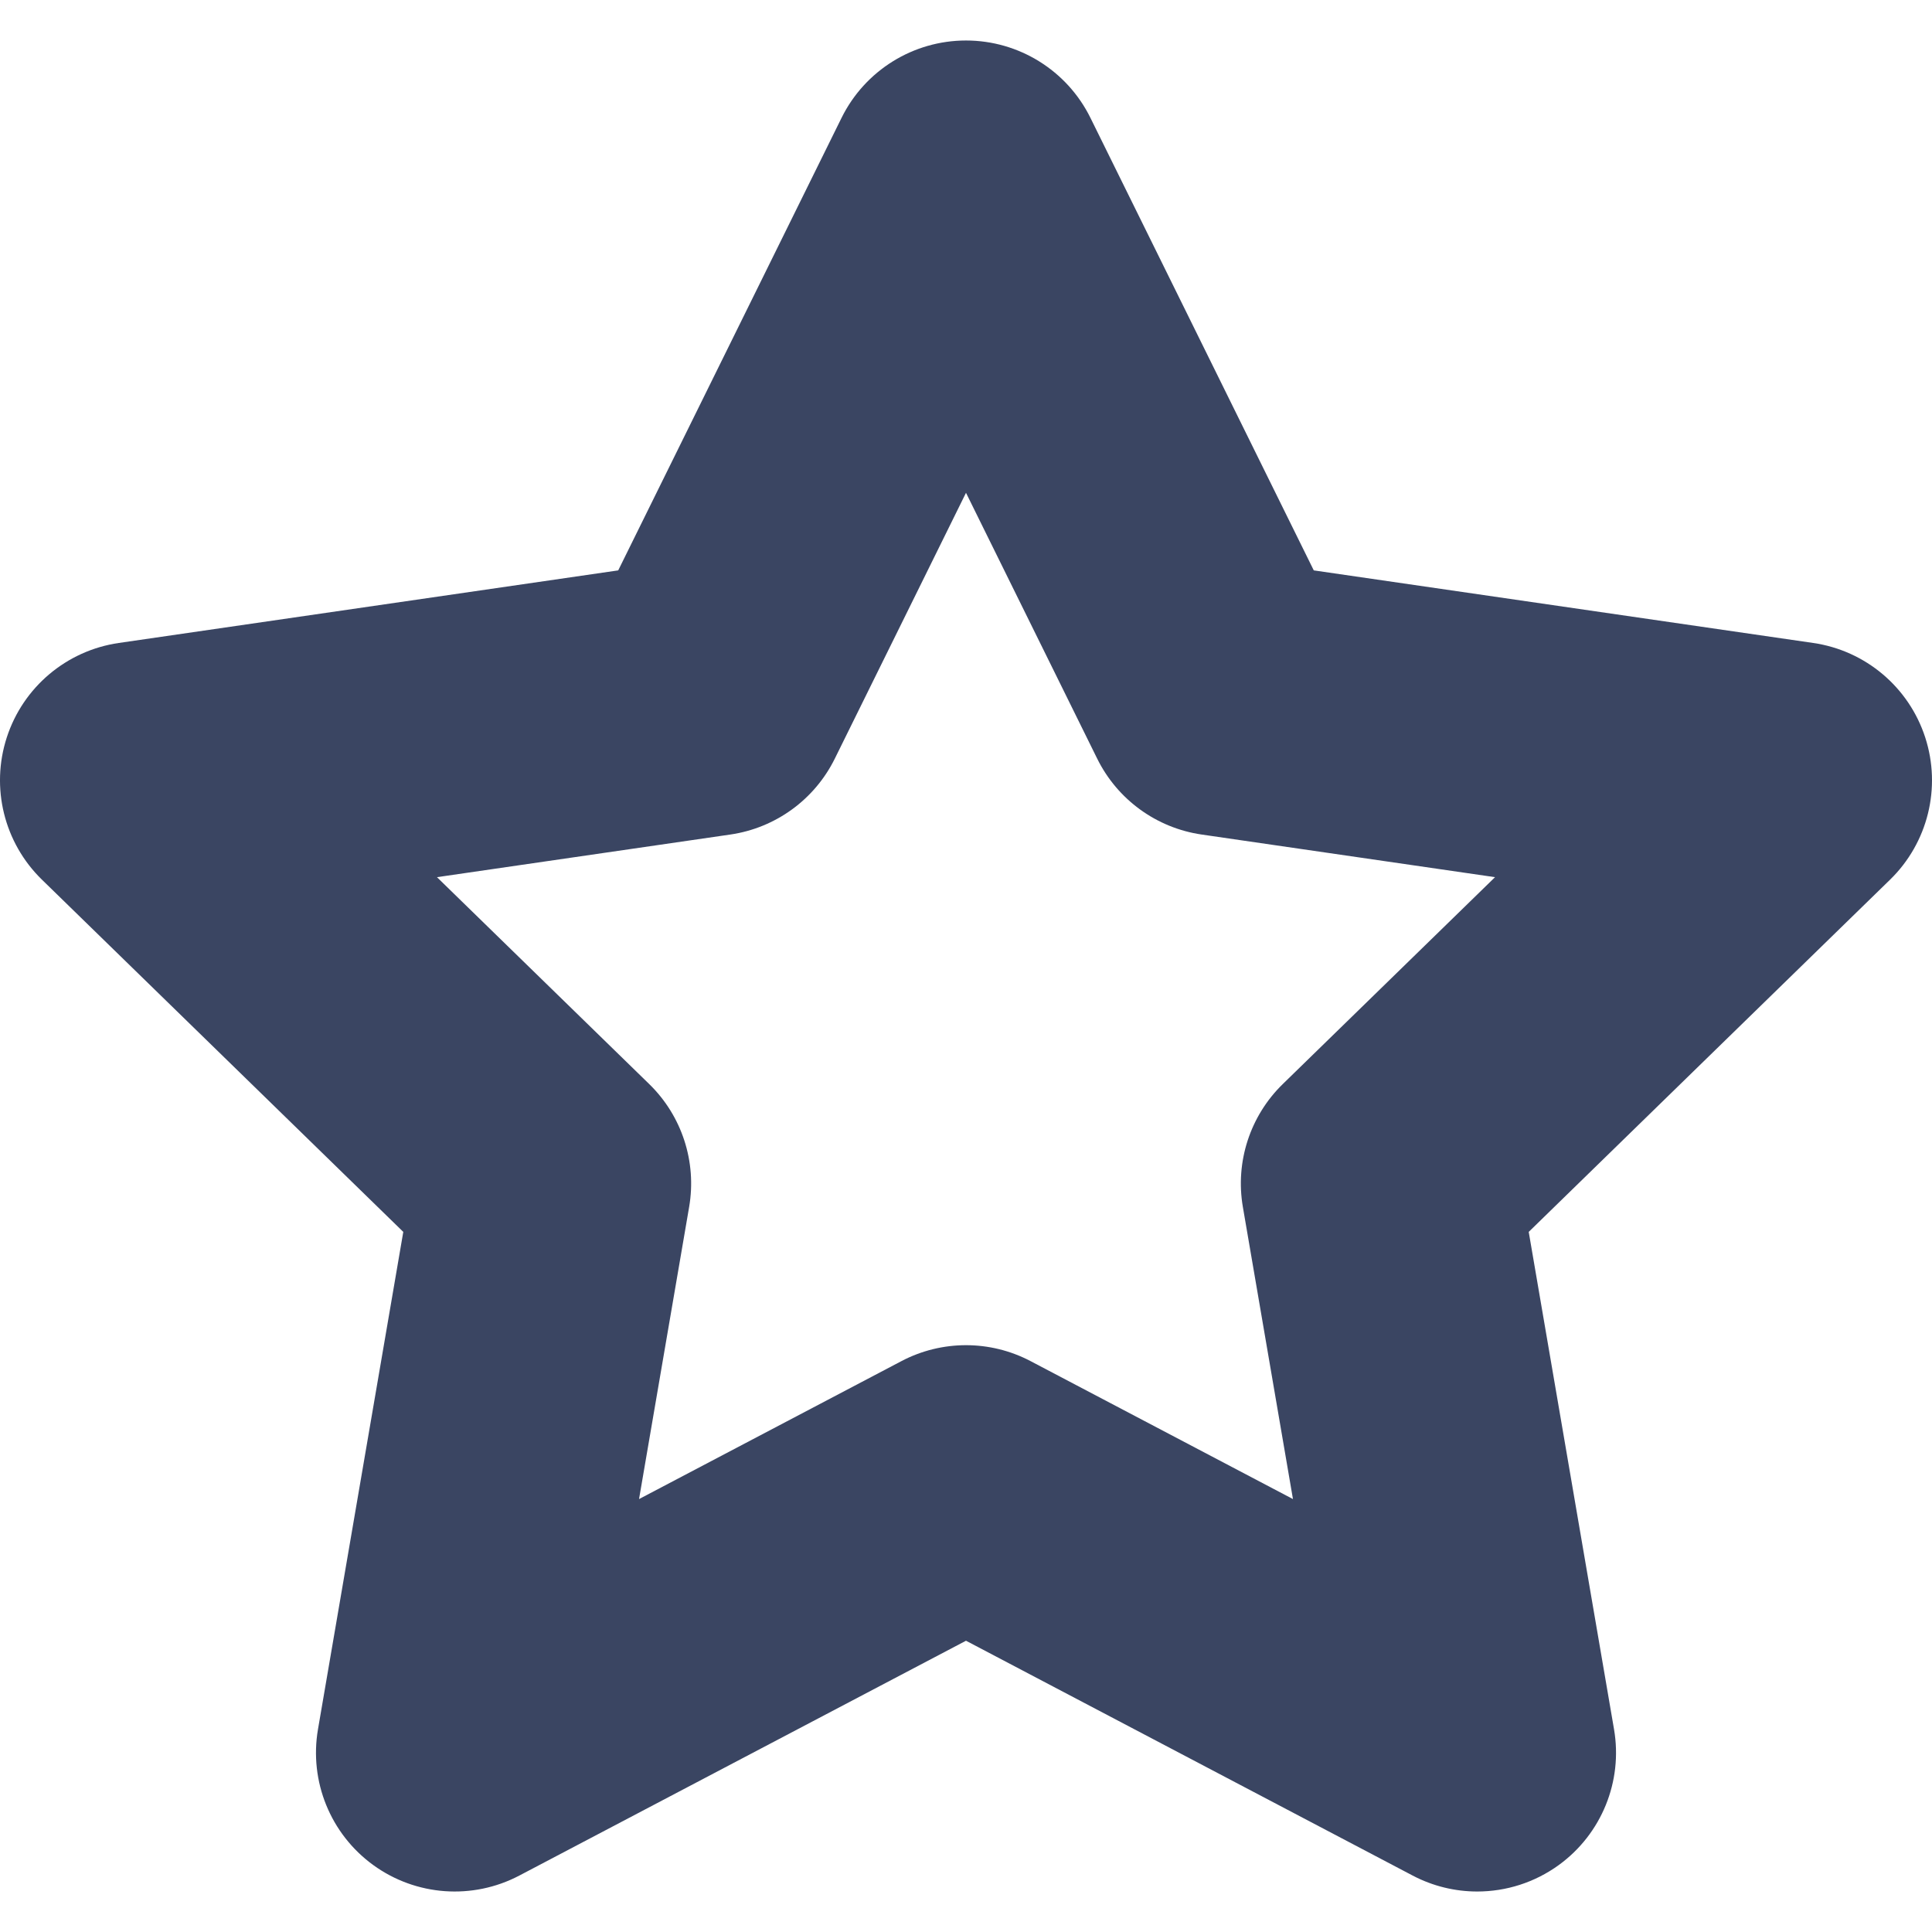
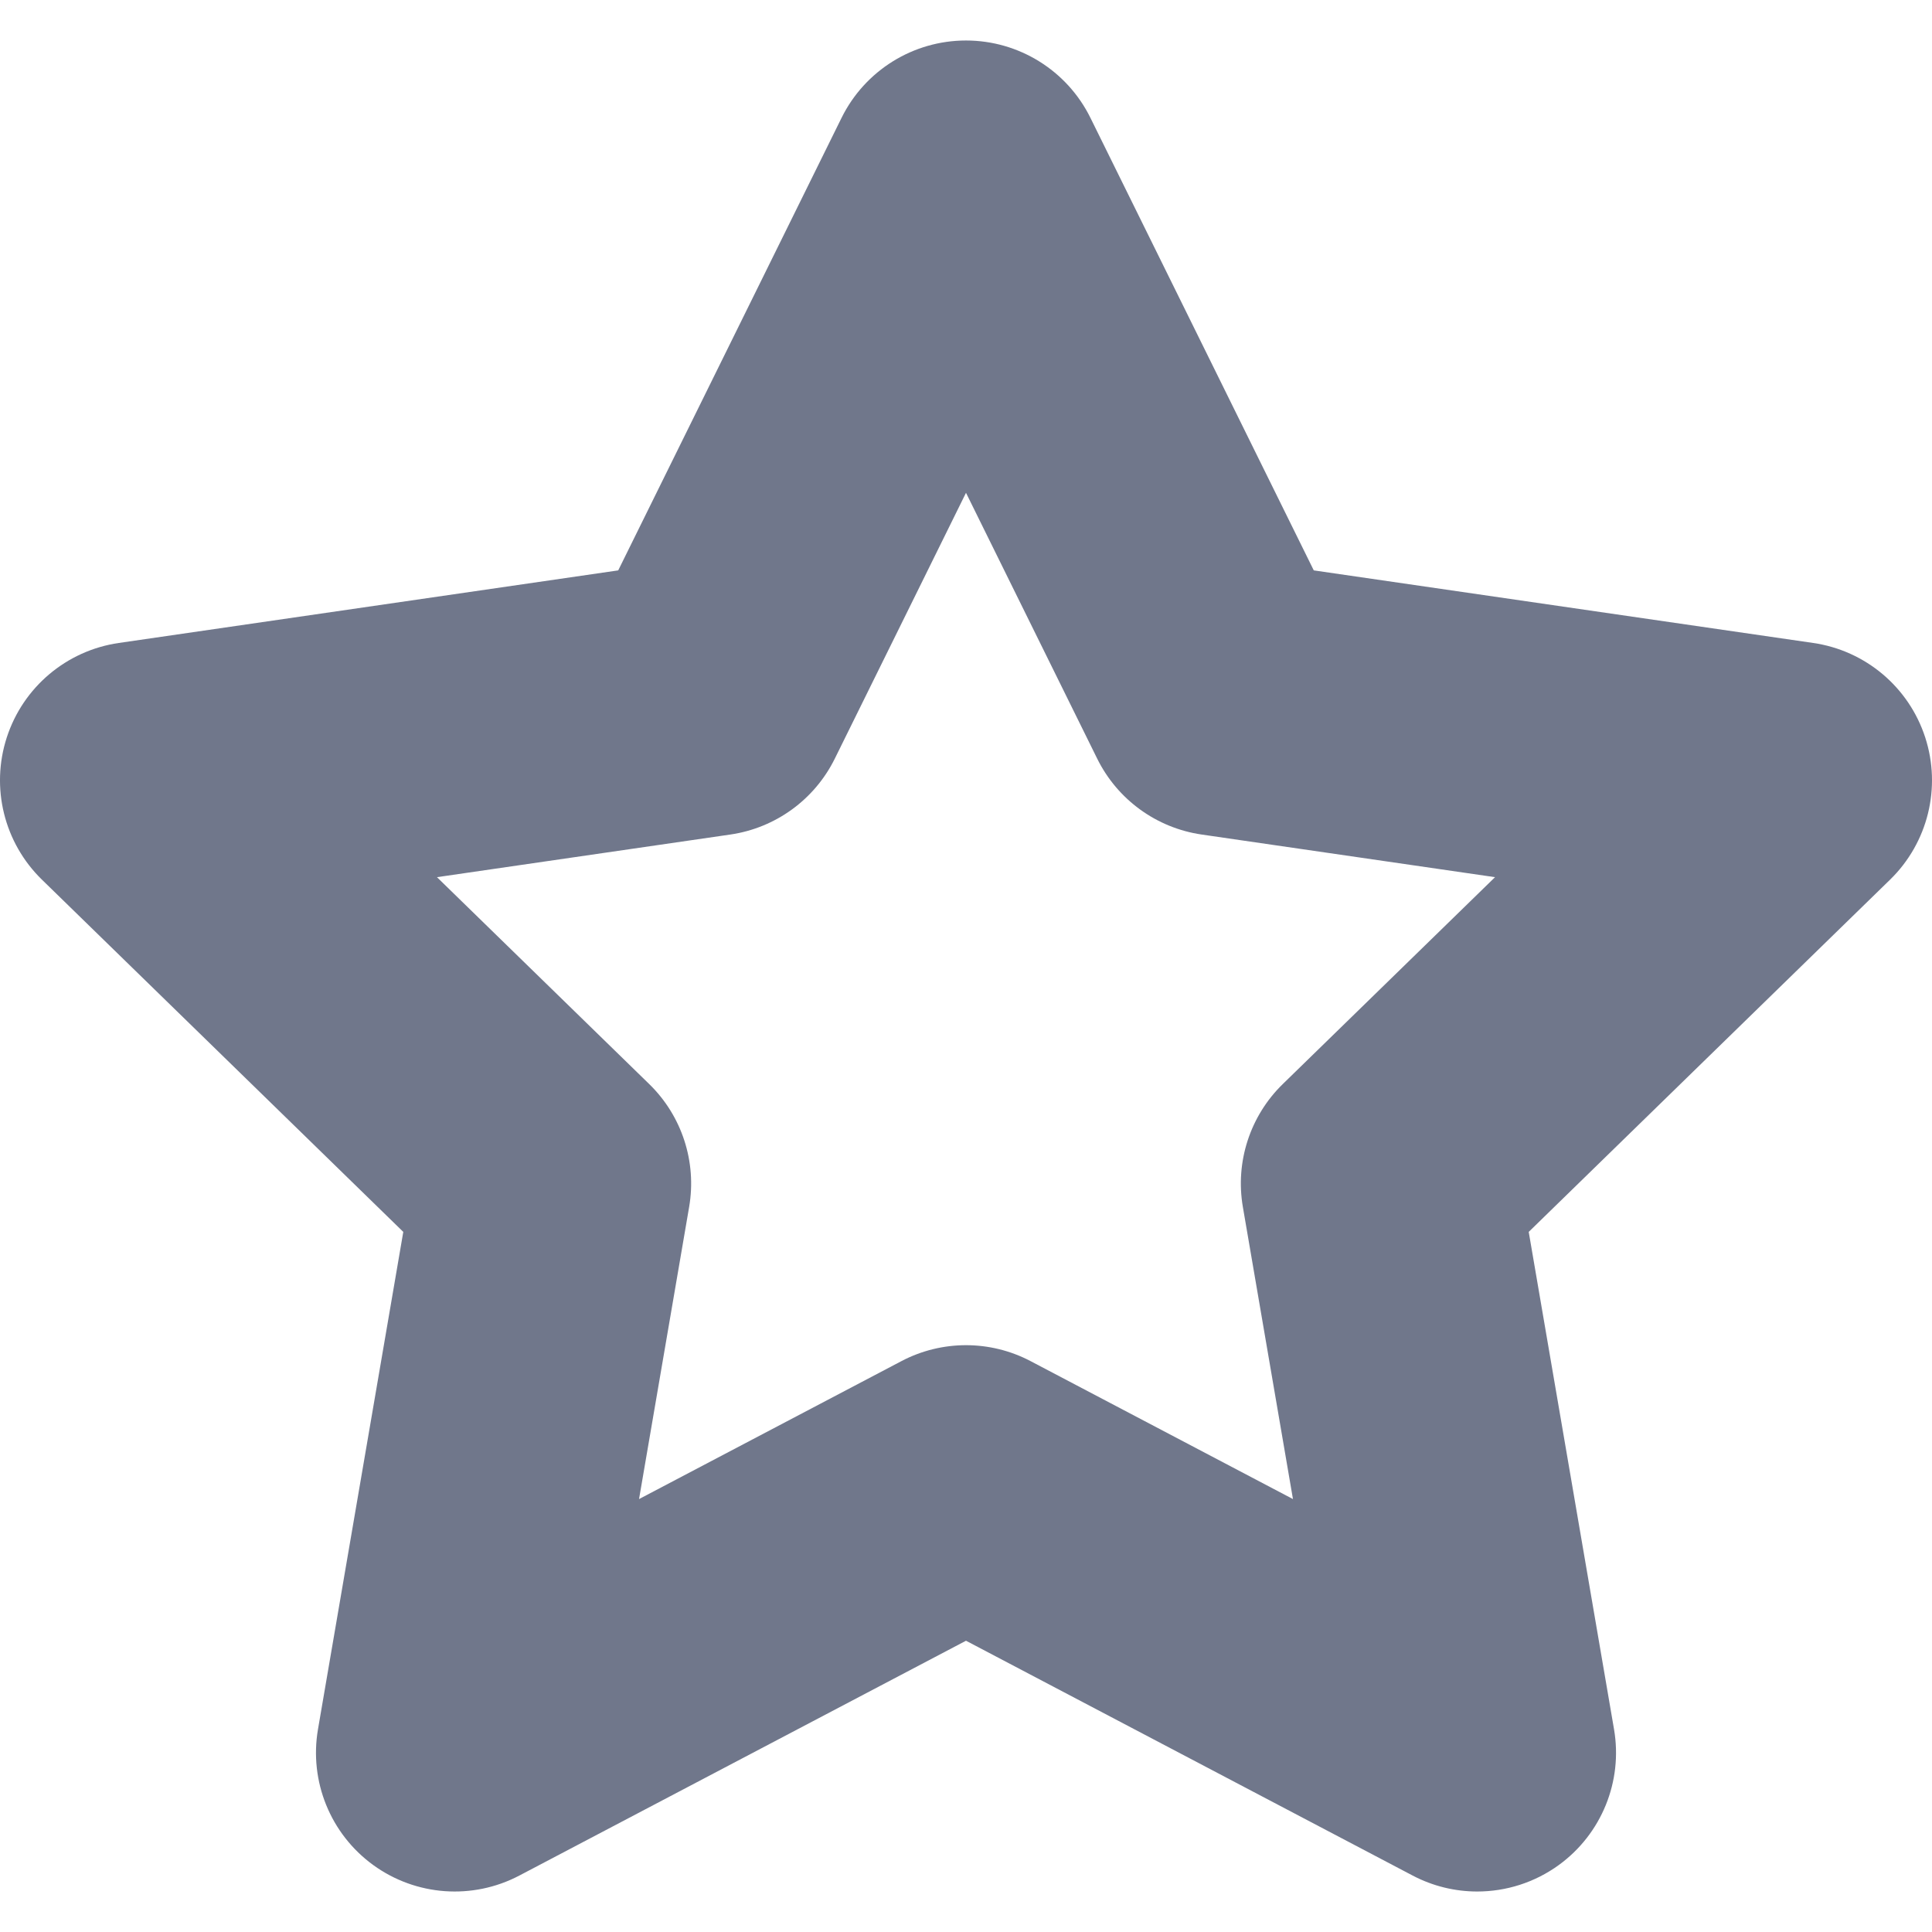
<svg xmlns="http://www.w3.org/2000/svg" version="1.1" id="Capa_1" x="0px" y="0px" viewBox="0 0 278.457 278.457" style="enable-background:new 0 0 278.457 278.457;" xml:space="preserve">
-   <path fill="#3A4562" d="M277.478,106.28c-2.353-7.24-8.611-12.517-16.146-13.611l-71.979-10.46l-32.19-65.224  c-3.369-6.826-10.321-11.148-17.935-11.148s-14.565,4.322-17.935,11.148l-32.19,65.224l-71.979,10.46  C9.591,93.763,3.332,99.039,0.979,106.28s-0.391,15.188,5.062,20.502l52.084,50.77L45.83,249.24  c-1.287,7.503,1.797,15.087,7.956,19.562c6.16,4.474,14.324,5.065,21.063,1.522l64.38-33.847l64.38,33.847  c2.926,1.538,6.121,2.297,9.305,2.297c4.146,0,8.273-1.288,11.758-3.819c6.159-4.475,9.243-12.059,7.956-19.562l-12.295-71.688  l52.084-50.77C277.868,121.468,279.83,113.52,277.478,106.28z M184.883,156.247c-4.714,4.594-6.865,11.214-5.752,17.702l7.222,42.11  l-37.817-19.882c-2.913-1.531-6.109-2.297-9.307-2.297s-6.394,0.766-9.307,2.297L92.104,216.06l7.222-42.11  c1.113-6.488-1.038-13.108-5.752-17.702l-30.595-29.822l42.281-6.145c6.515-0.946,12.146-5.038,15.059-10.94l18.909-38.313  l18.909,38.313c2.913,5.902,8.544,9.994,15.059,10.94l42.281,6.145L184.883,156.247z" />
+   <path fill="#70778B" d="M277.478,106.28c-2.353-7.24-8.611-12.517-16.146-13.611l-71.979-10.46l-32.19-65.224  c-3.369-6.826-10.321-11.148-17.935-11.148s-14.565,4.322-17.935,11.148l-32.19,65.224l-71.979,10.46  C9.591,93.763,3.332,99.039,0.979,106.28s-0.391,15.188,5.062,20.502l52.084,50.77L45.83,249.24  c-1.287,7.503,1.797,15.087,7.956,19.562c6.16,4.474,14.324,5.065,21.063,1.522l64.38-33.847l64.38,33.847  c2.926,1.538,6.121,2.297,9.305,2.297c4.146,0,8.273-1.288,11.758-3.819c6.159-4.475,9.243-12.059,7.956-19.562l-12.295-71.688  l52.084-50.77C277.868,121.468,279.83,113.52,277.478,106.28z M184.883,156.247c-4.714,4.594-6.865,11.214-5.752,17.702l7.222,42.11  l-37.817-19.882c-2.913-1.531-6.109-2.297-9.307-2.297s-6.394,0.766-9.307,2.297L92.104,216.06l7.222-42.11  c1.113-6.488-1.038-13.108-5.752-17.702l-30.595-29.822l42.281-6.145c6.515-0.946,12.146-5.038,15.059-10.94l18.909-38.313  l18.909,38.313c2.913,5.902,8.544,9.994,15.059,10.94l42.281,6.145L184.883,156.247z" />
  <g>
  </g>
  <g>
  </g>
  <g>
  </g>
  <g>
  </g>
  <g>
  </g>
  <g>
  </g>
  <g>
  </g>
  <g>
  </g>
  <g>
  </g>
  <g>
  </g>
  <g>
  </g>
  <g>
  </g>
  <g>
  </g>
  <g>
  </g>
  <g>
  </g>
</svg>
